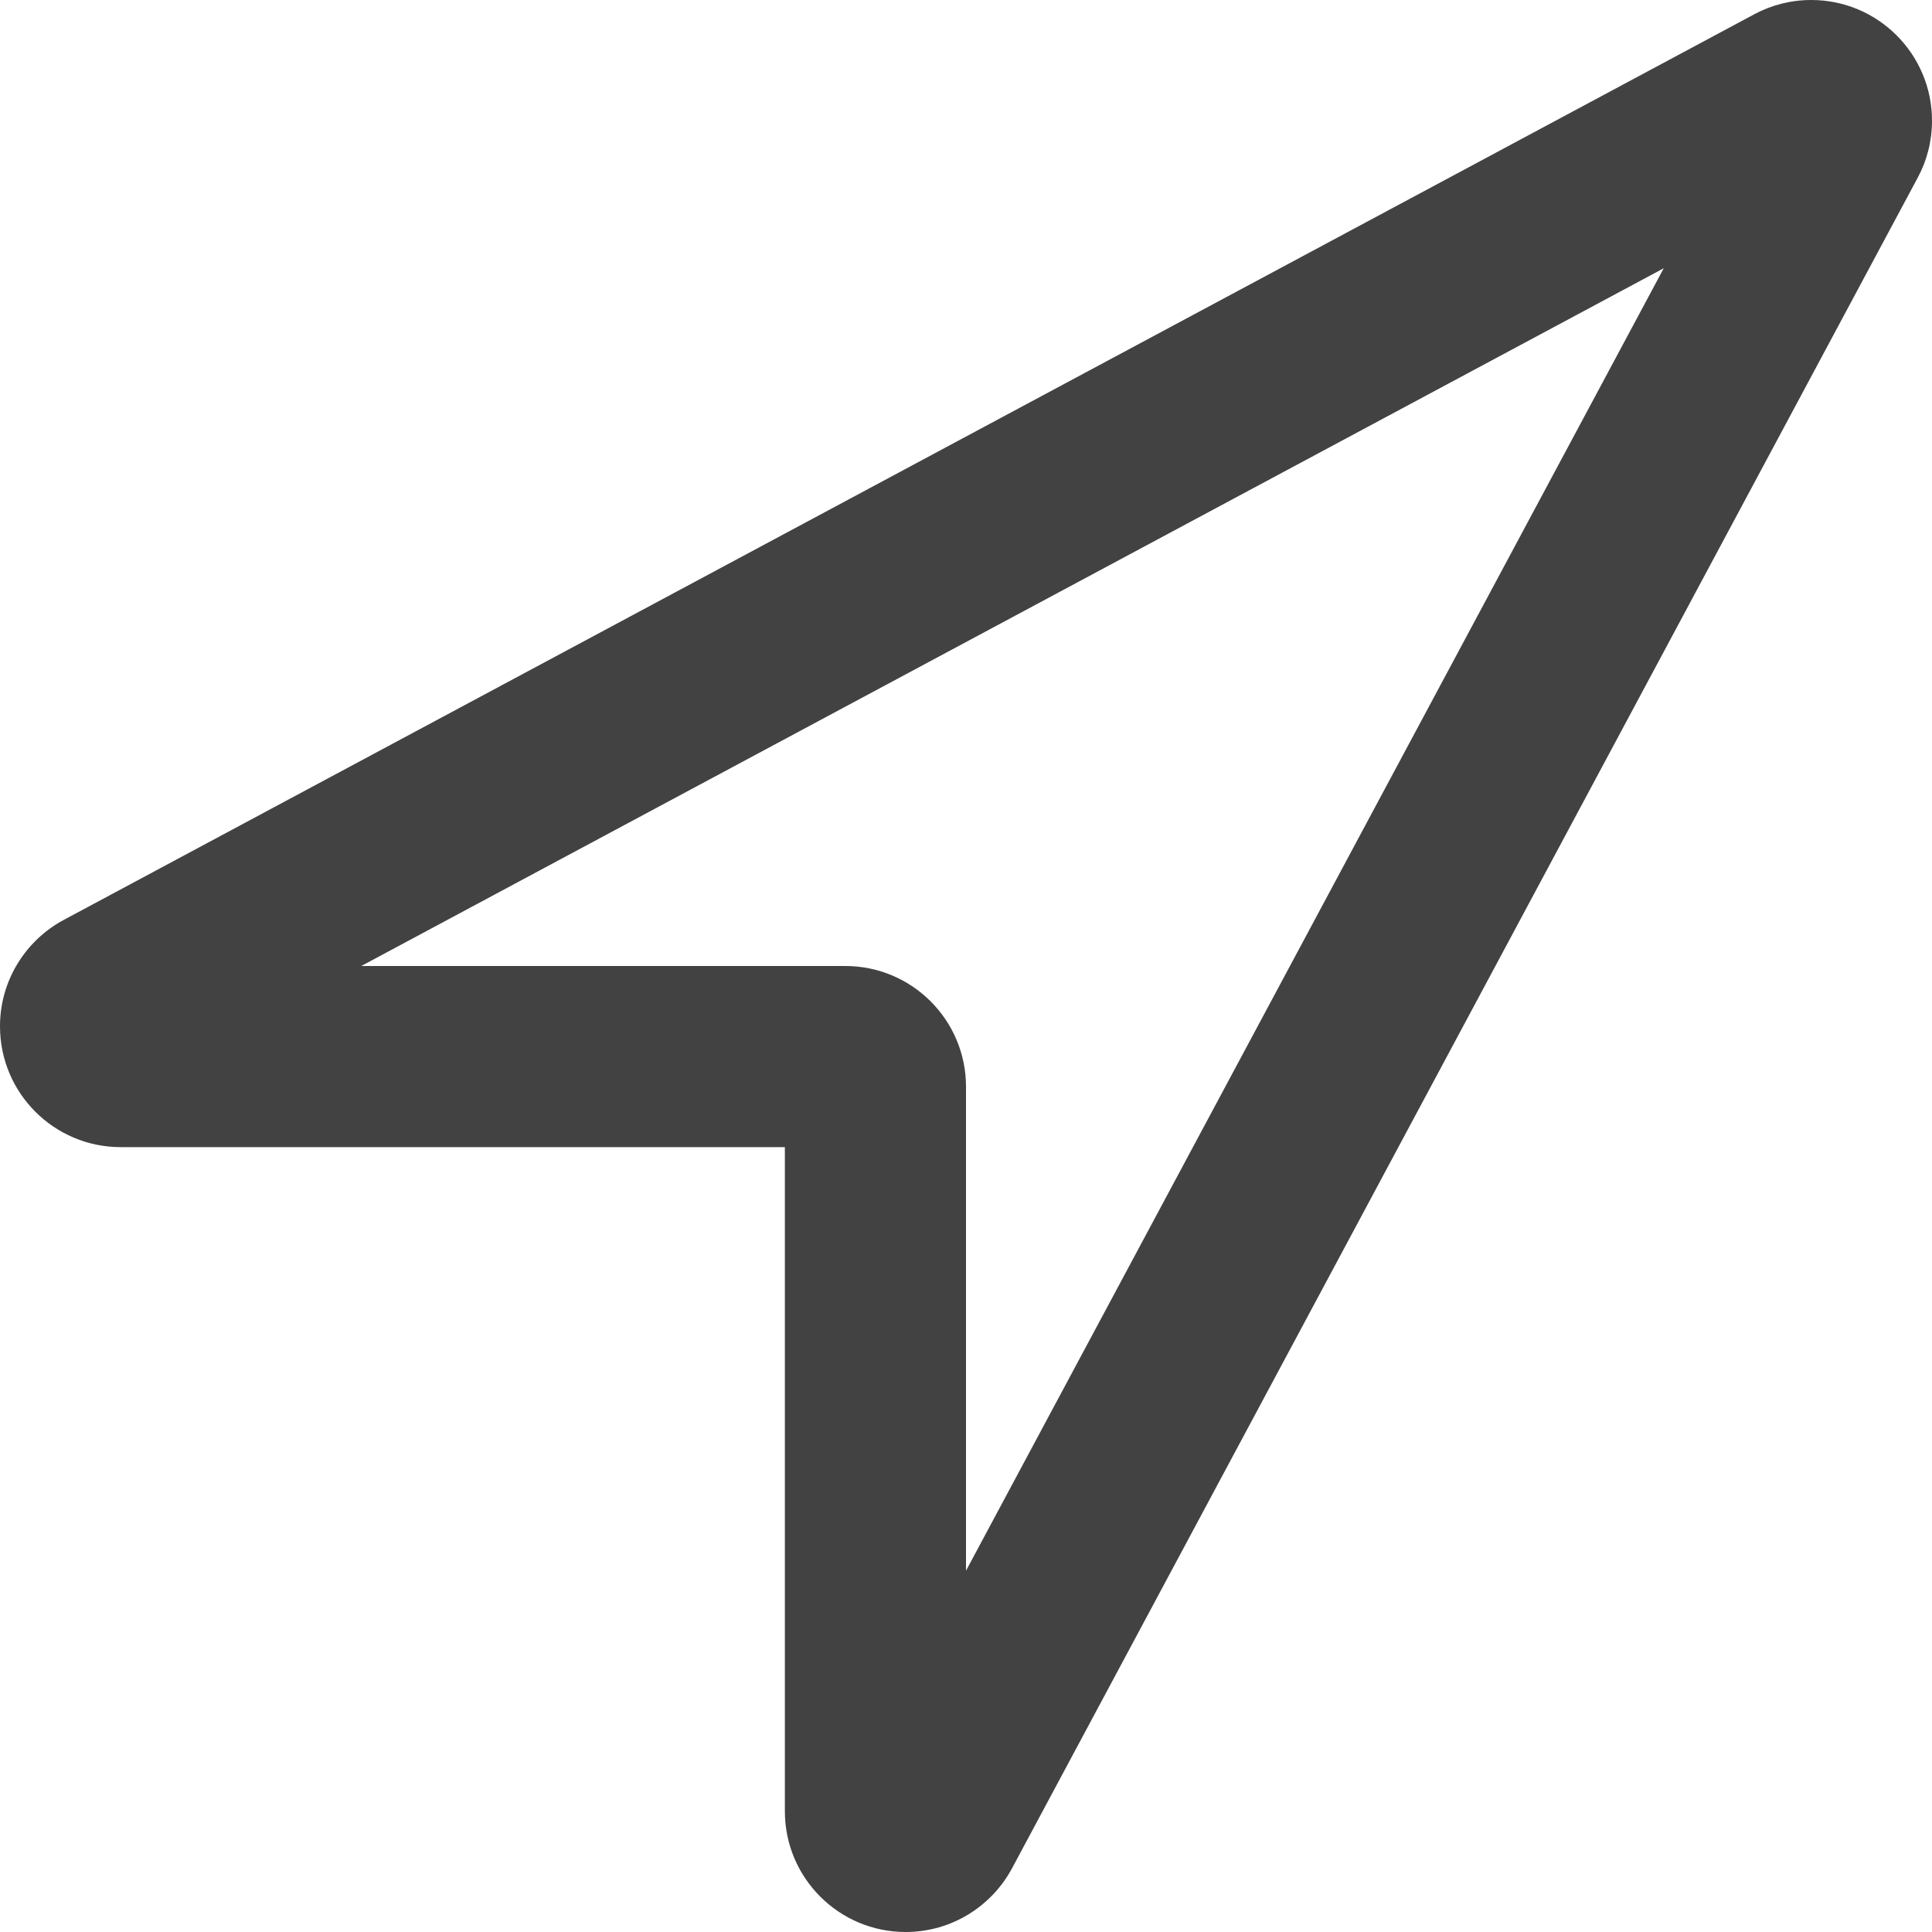
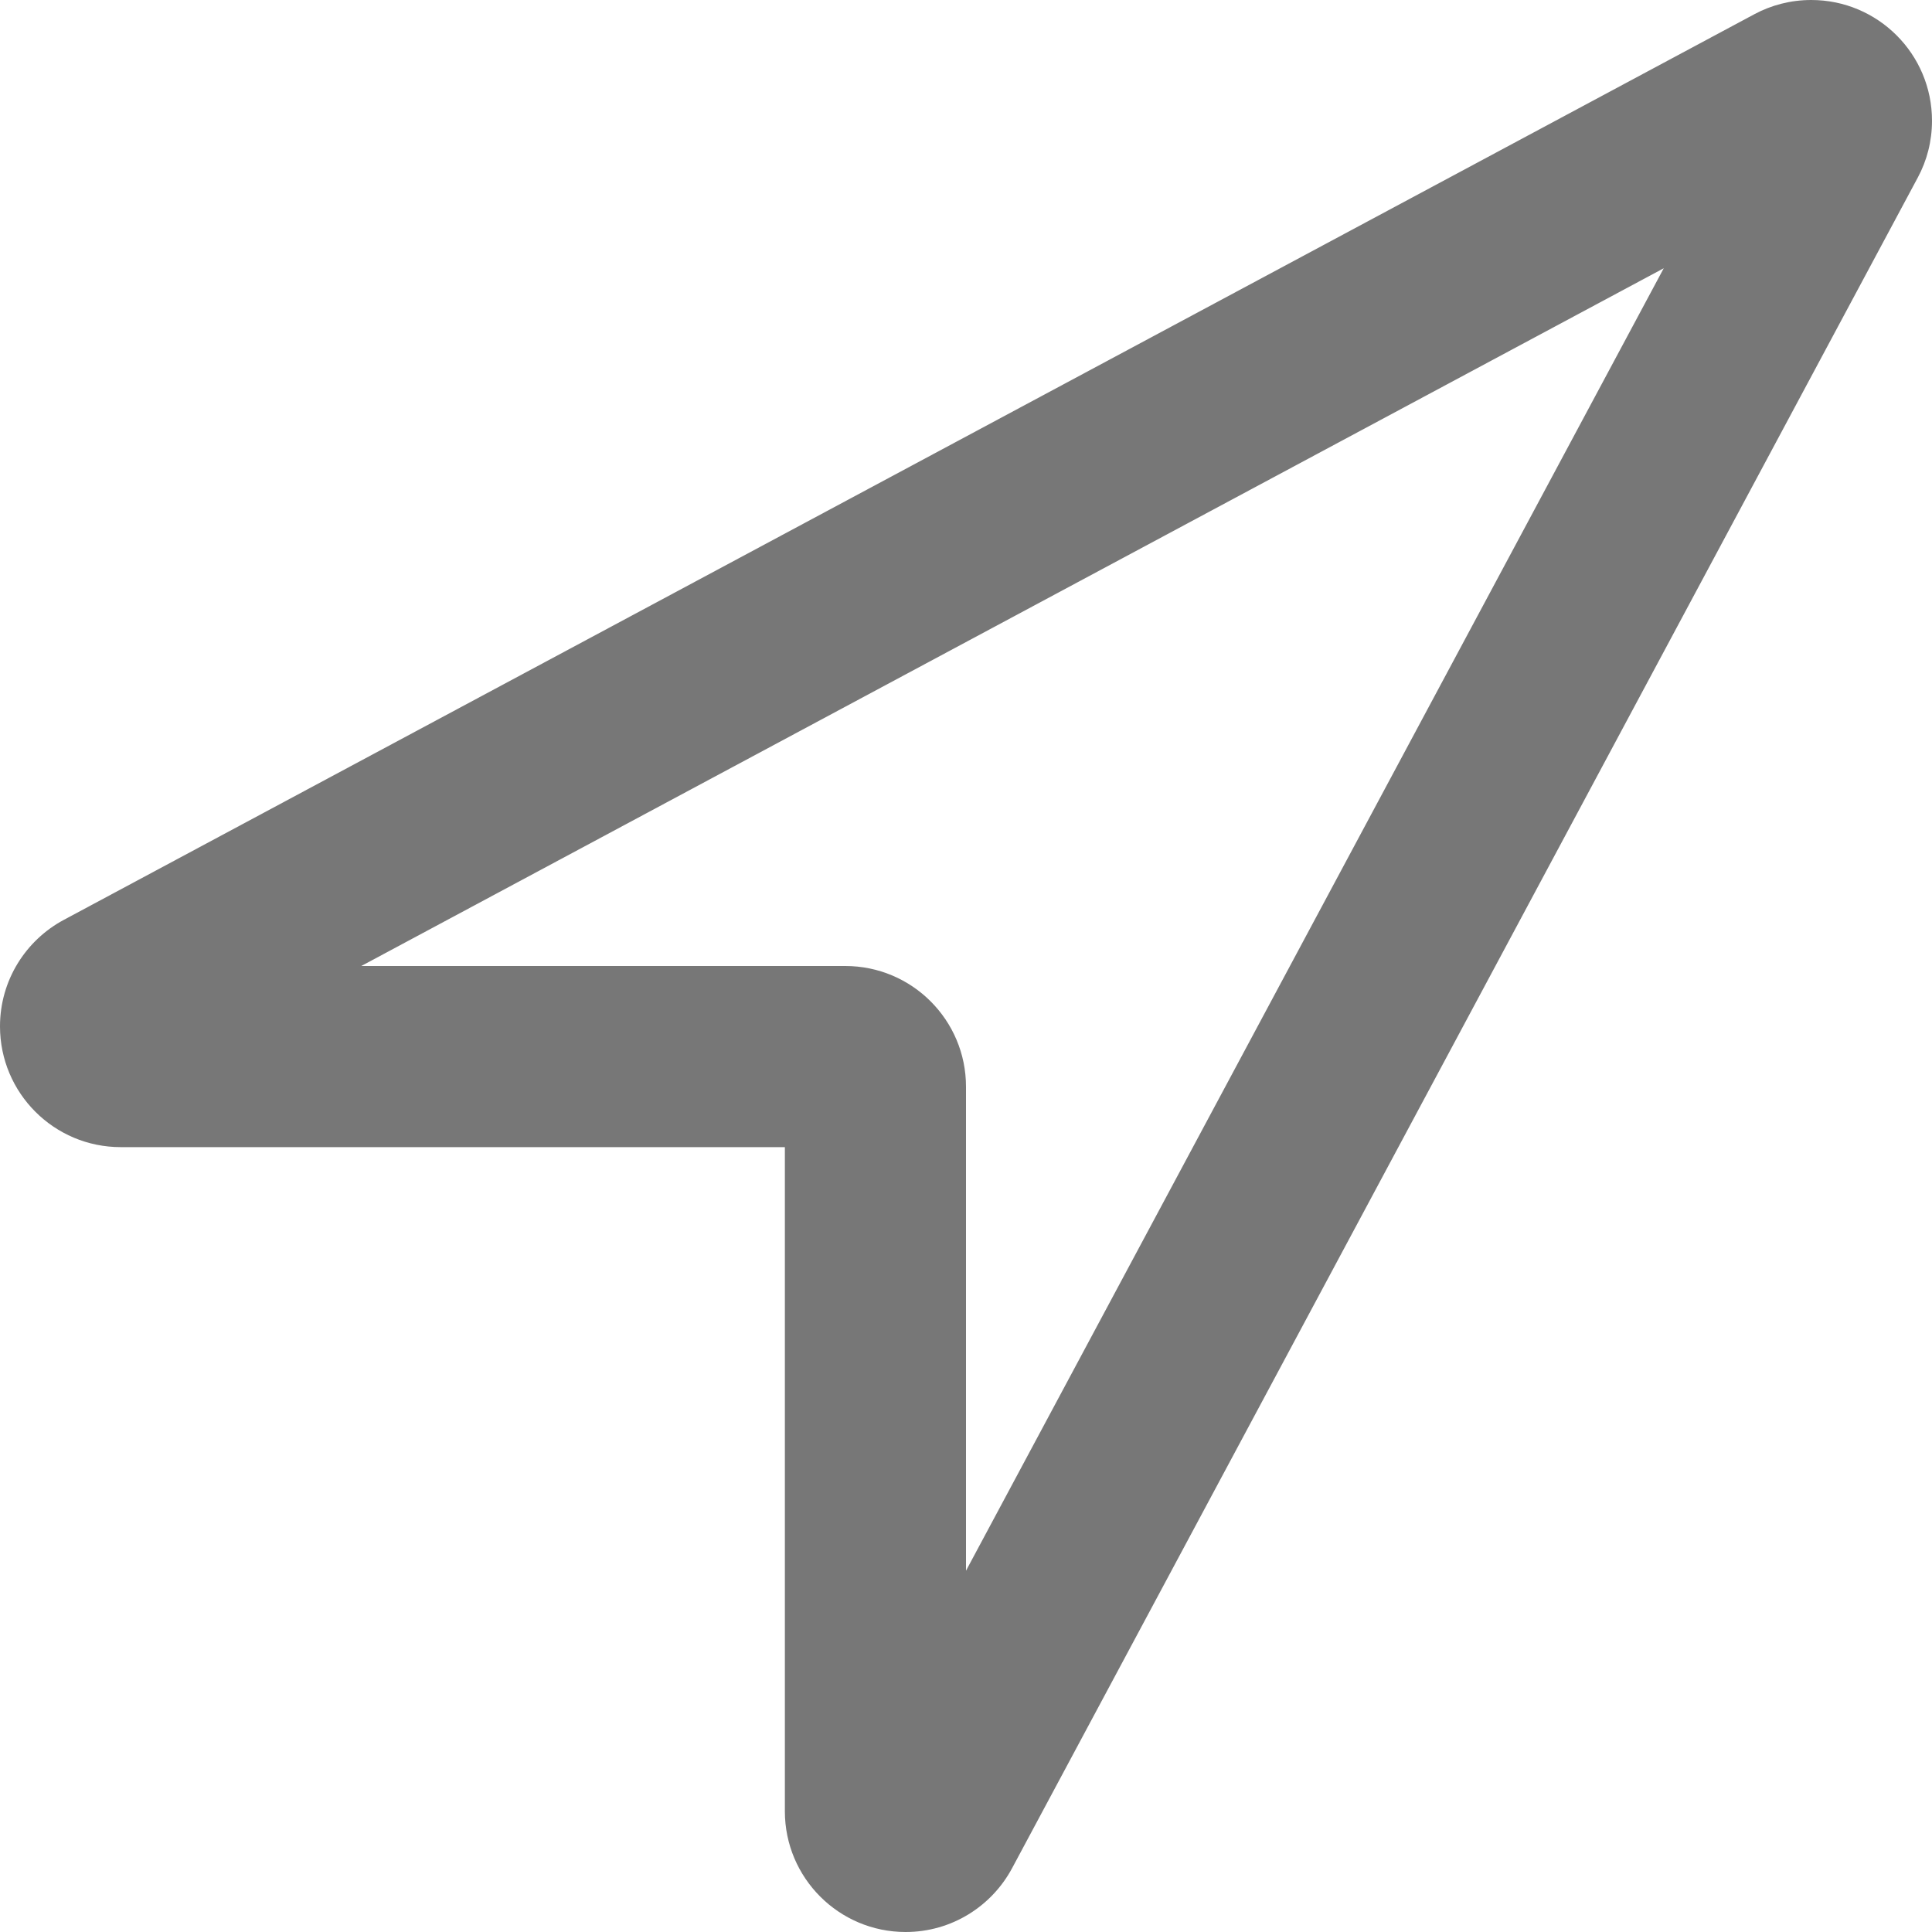
<svg xmlns="http://www.w3.org/2000/svg" width="105px" height="105px" viewBox="0 0 105 105" version="1.1">
  <defs />
  <g id="Page-1" stroke="none" stroke-width="1" fill="none" fill-rule="evenodd">
-     <path d="M98.438,0 C97.319,0 96.265,0.279 95.343,0.774 L3.468,49.993 C1.404,51.099 0,53.274 0,55.781 C0,59.407 2.94,62.344 6.562,62.344 L42.656,62.344 L42.656,98.438 C42.656,102.06 45.596,105 49.219,105 C51.722,105 53.901,103.596 55.007,101.528 L104.226,9.653 C104.721,8.735 105,7.681 105,6.562 C105,2.937 102.06,0 98.438,0 Z M52.5,85.365 L52.5,59.062 C52.5,55.437 49.563,52.5 45.938,52.5 L19.635,52.5 L90.421,14.579 L52.5,85.365 Z" id="Shape" fill="#424242" fill-rule="nonzero" />
+     <path d="M98.438,0 C97.319,0 96.265,0.279 95.343,0.774 L3.468,49.993 C1.404,51.099 0,53.274 0,55.781 C0,59.407 2.94,62.344 6.562,62.344 L42.656,62.344 L42.656,98.438 C42.656,102.06 45.596,105 49.219,105 C51.722,105 53.901,103.596 55.007,101.528 L104.226,9.653 C104.721,8.735 105,7.681 105,6.562 C105,2.937 102.06,0 98.438,0 Z M52.5,85.365 L52.5,59.062 C52.5,55.437 49.563,52.5 45.938,52.5 L19.635,52.5 L90.421,14.579 L52.5,85.365 Z" id="Shape" fill="#777777" fill-rule="nonzero" />
  </g>
</svg>
